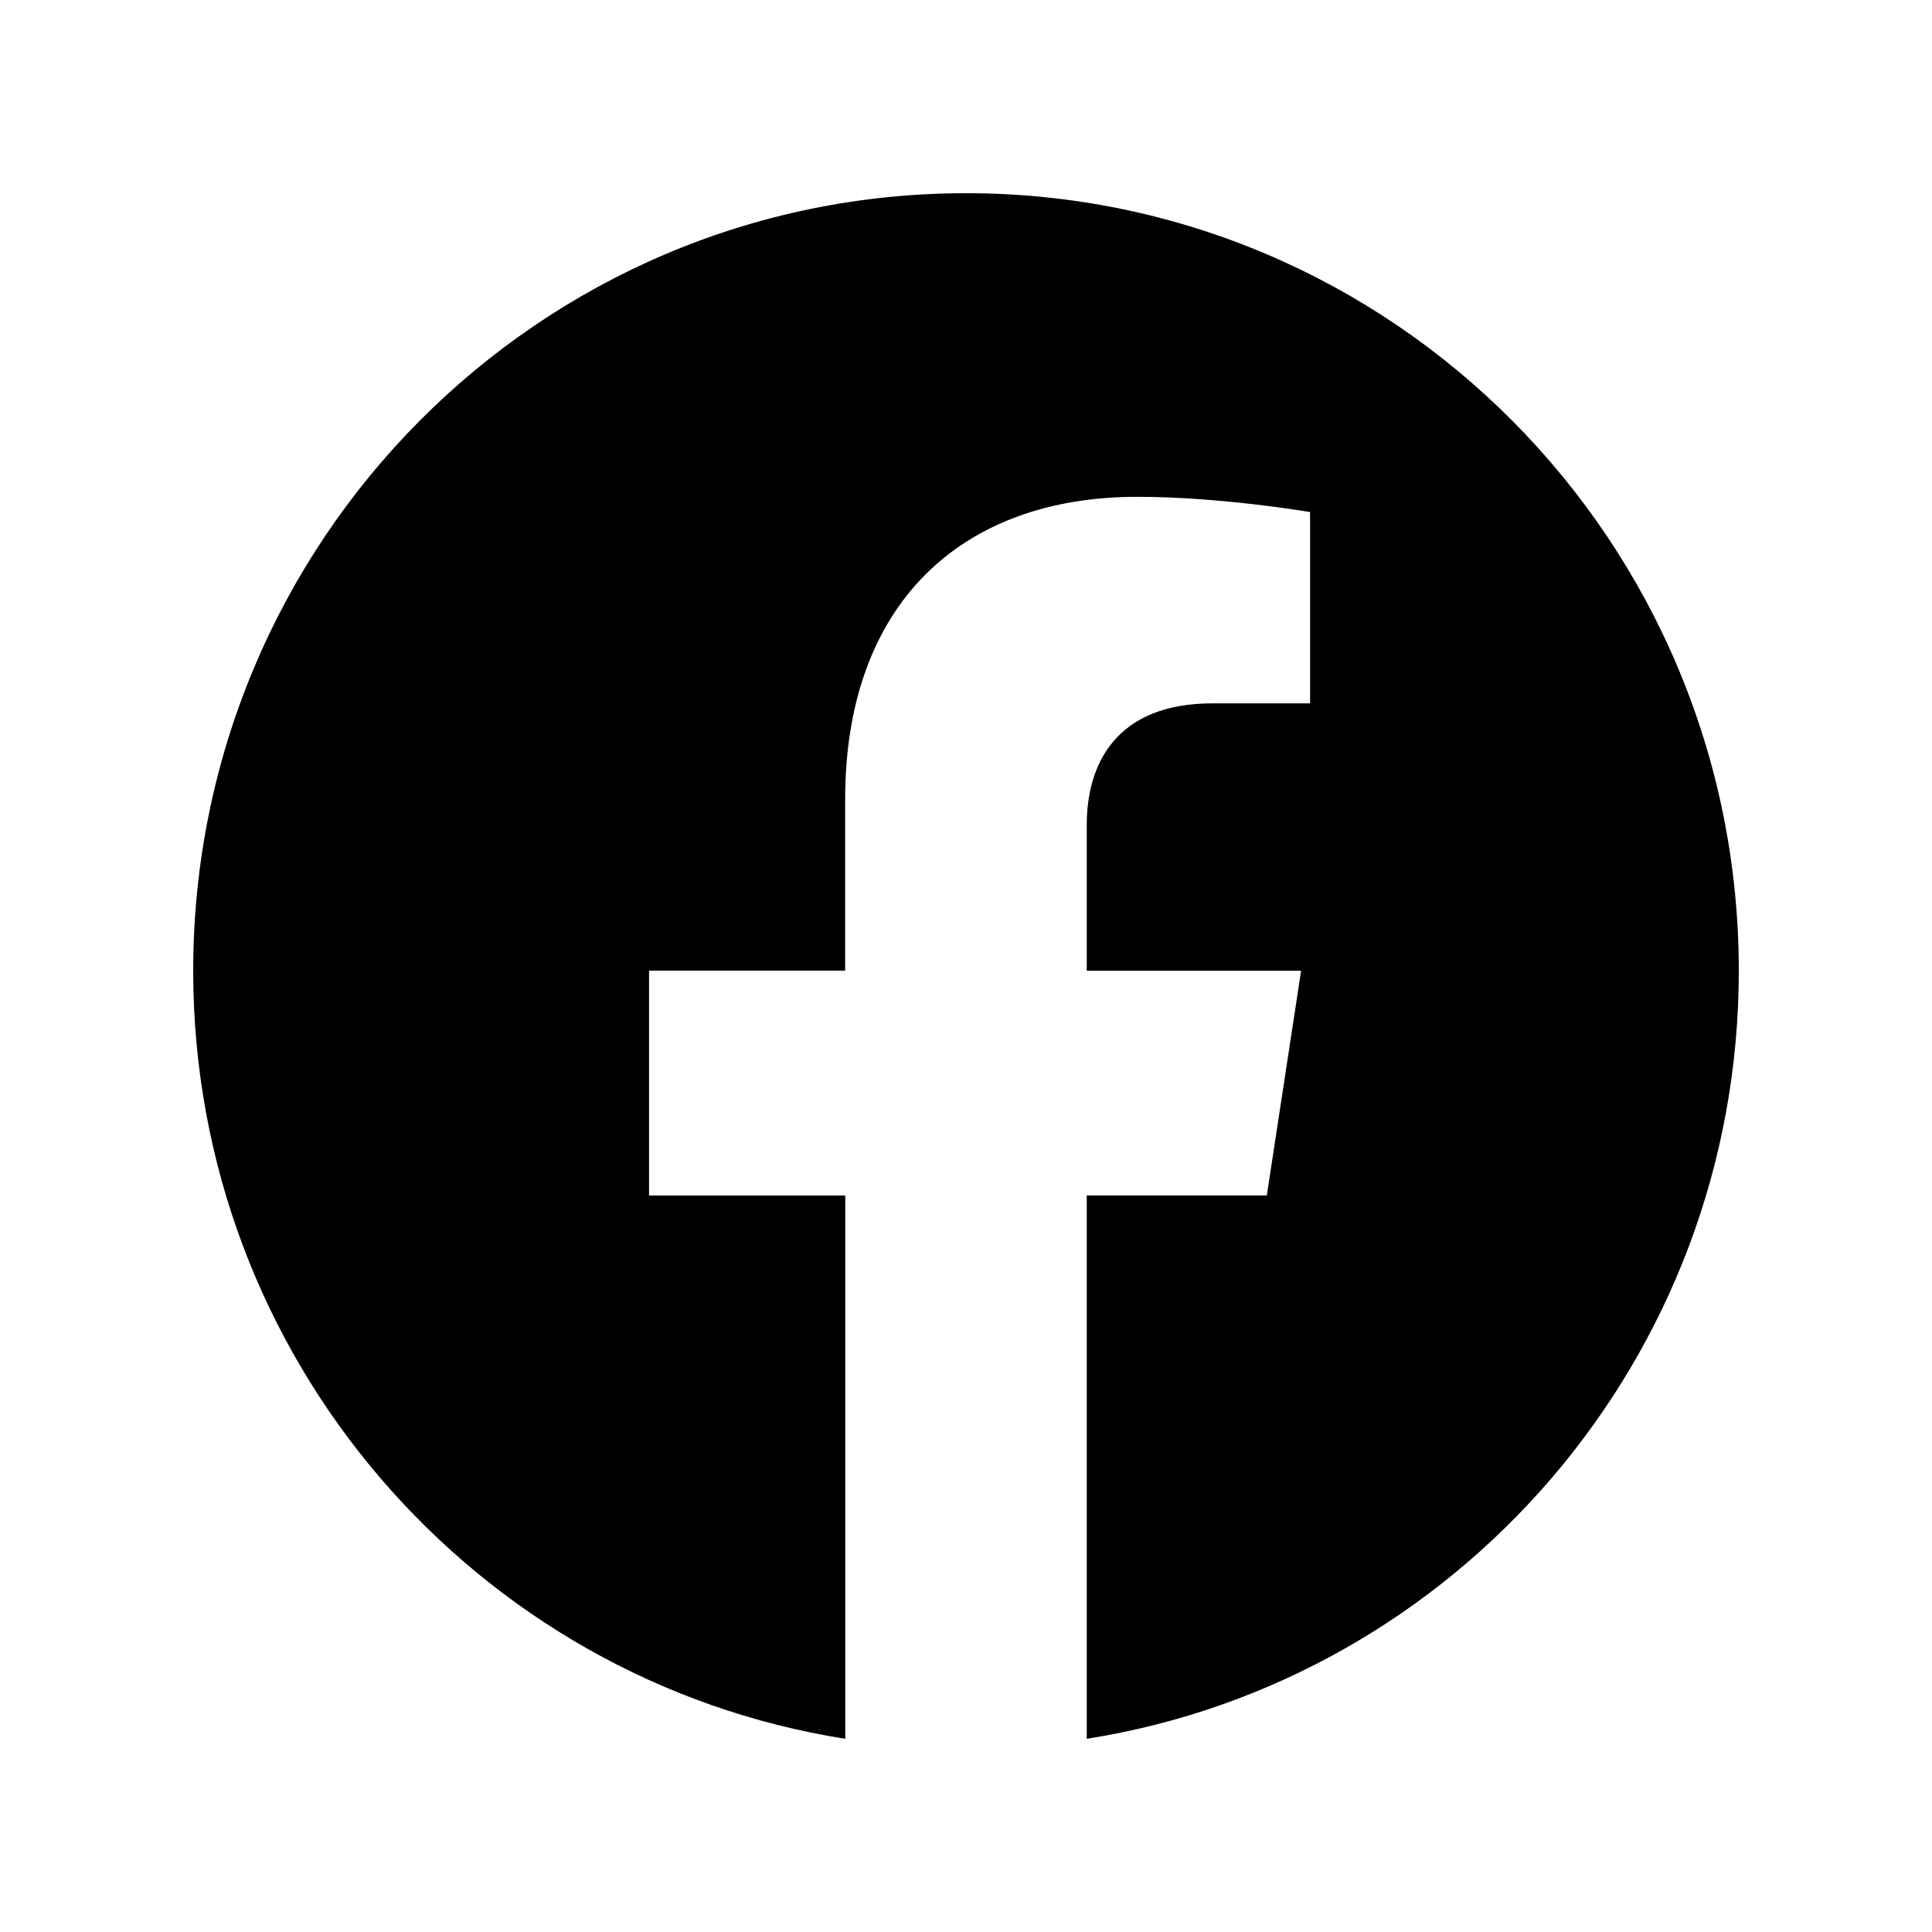
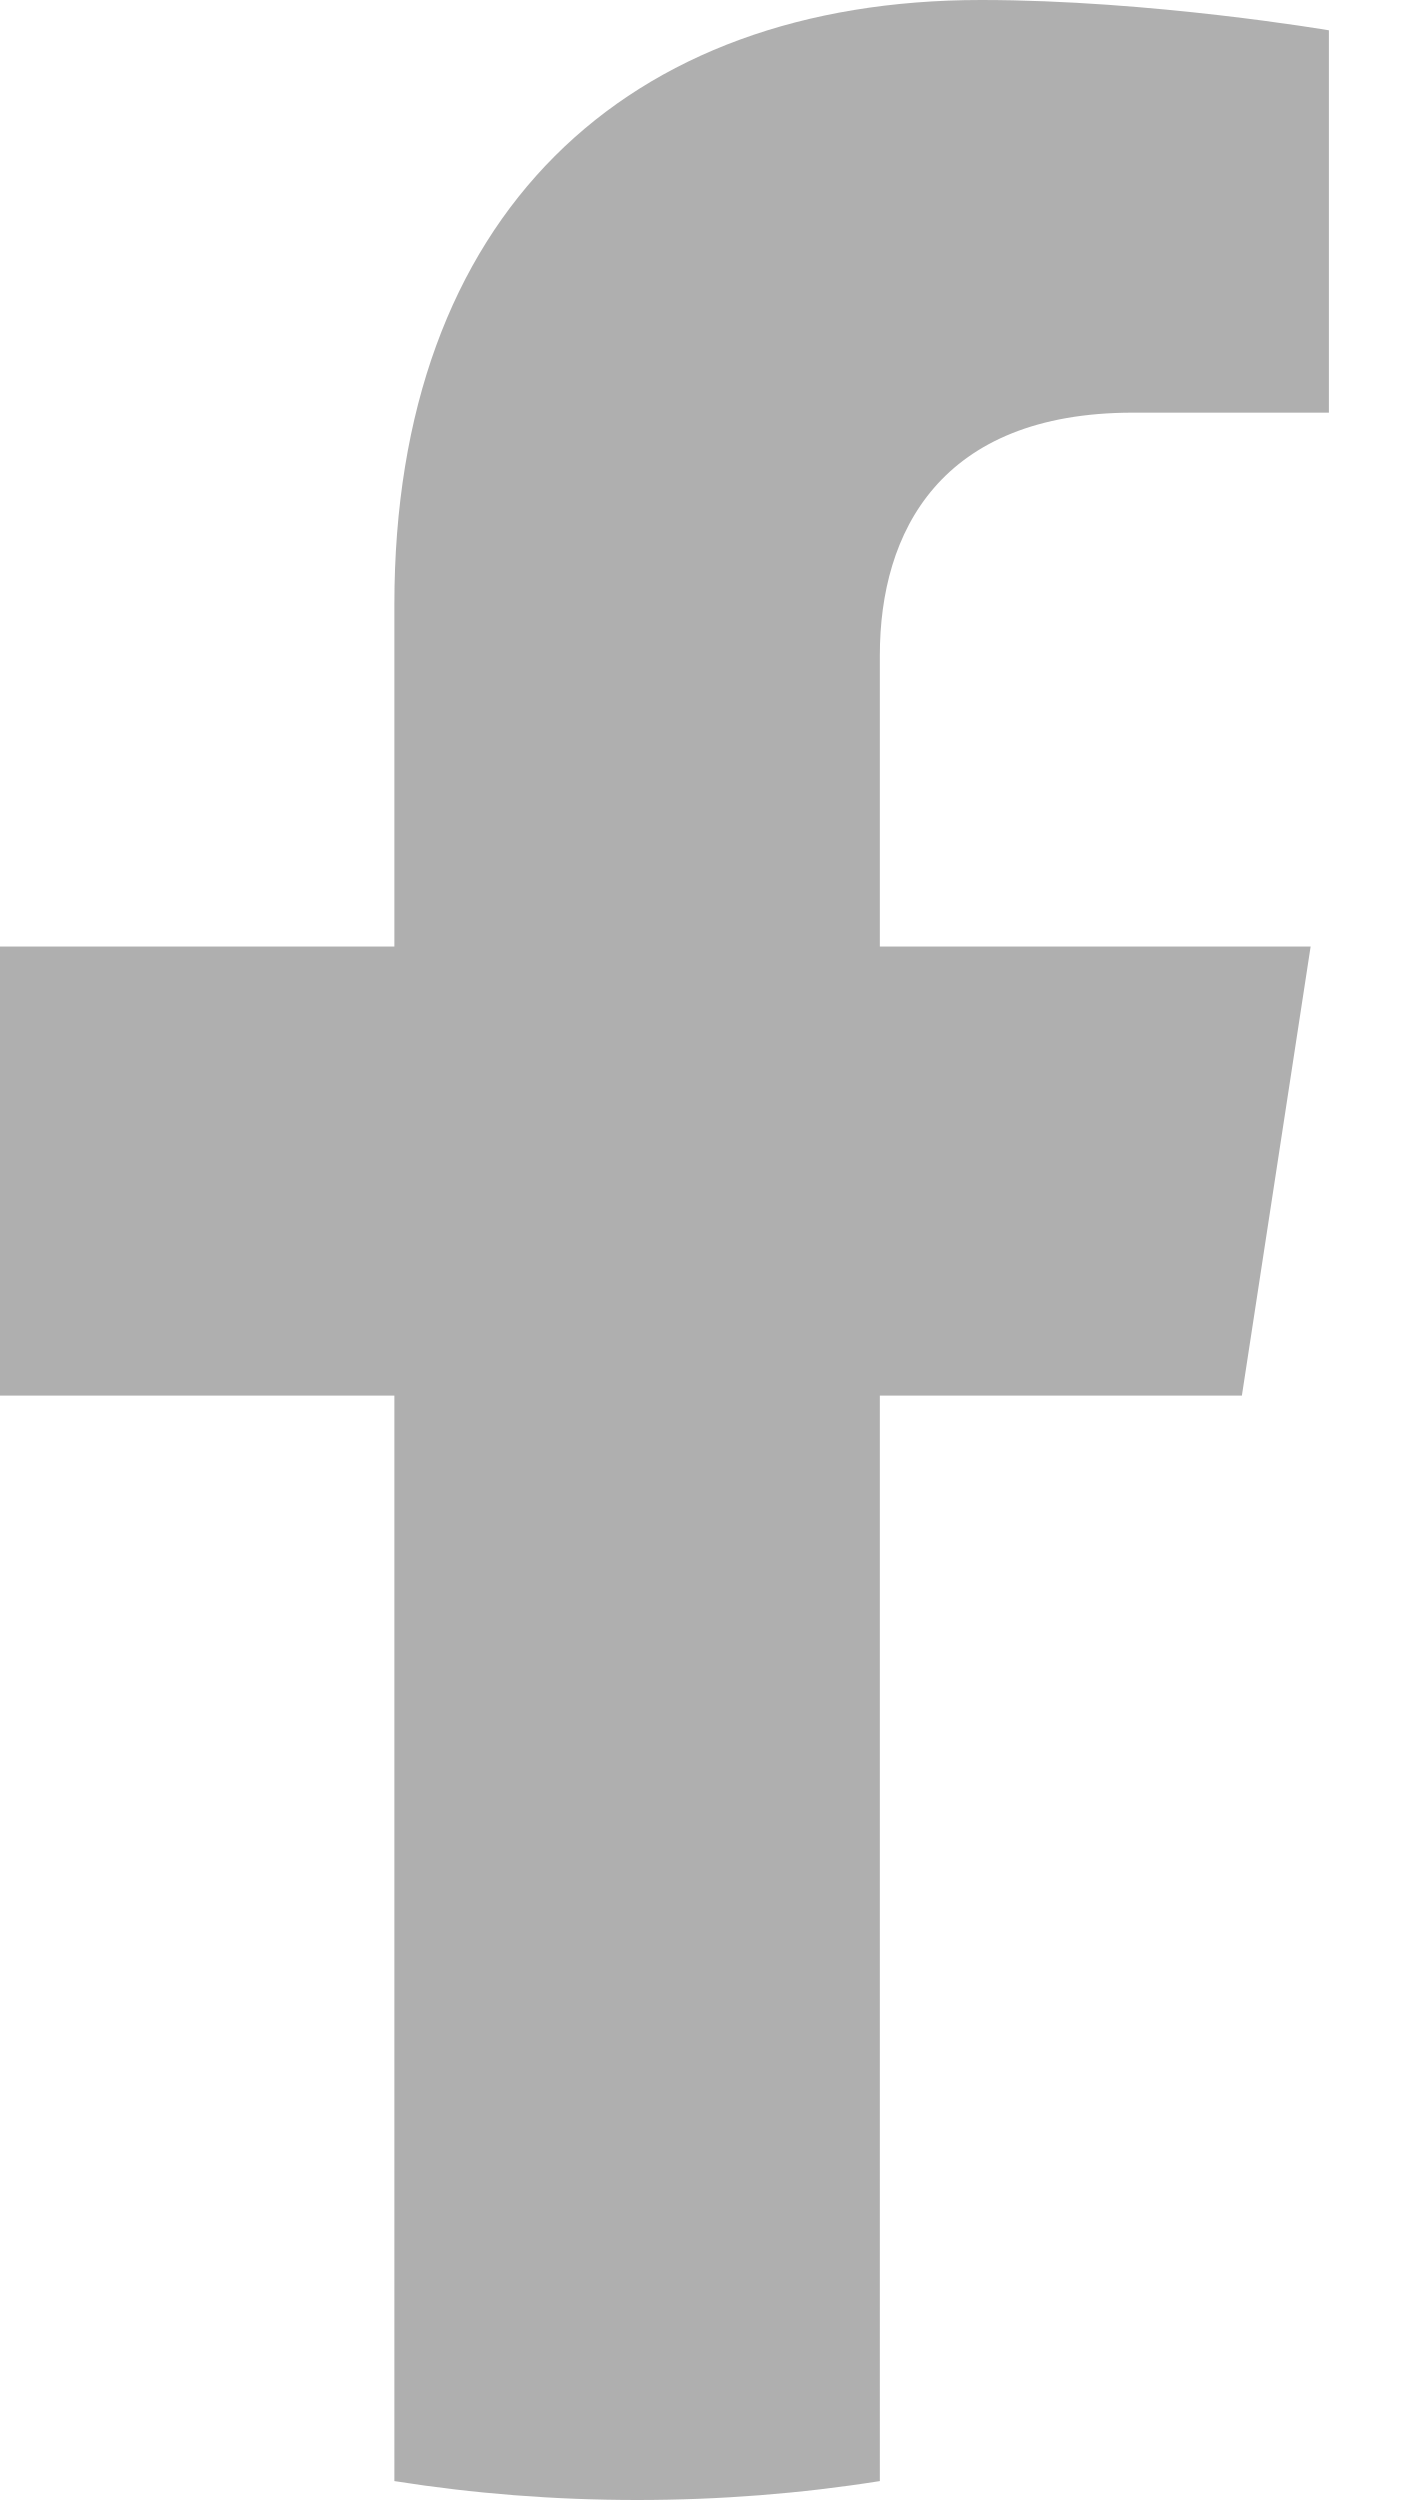
- <svg class="icon icon-facebook" viewBox="0 0 20 20">
-   <path fill="currentColor" d="M18 10.049C18 5.603 14.419 2 10 2s-8 3.603-8 8.049C2 14.067 4.925 17.396 8.75 18v-5.624H6.719v-2.328h2.03V8.275c0-2.017 1.195-3.132 3.023-3.132.874 0 1.79.158 1.79.158v1.98h-1.009c-.994 0-1.303.621-1.303 1.258v1.51h2.219l-.355 2.326H11.25V18c3.825-.604 6.75-3.933 6.75-7.951" />
+ <svg xmlns="http://www.w3.org/2000/svg" width="9" height="16" viewBox="0 0 9 16" fill="none">
+   <path d="M7.948 8.932L8.388 6.058H5.631V4.193C5.631 3.407 6.016 2.641 7.251 2.641H8.505V0.194C8.505 0.194 7.367 0 6.279 0C4.009 0 2.524 1.376 2.524 3.868V6.058H0V8.932H2.524V15.879C3.03 15.959 3.549 16 4.078 16C4.606 16 5.125 15.959 5.631 15.879V8.932H7.948Z" fill="#AFAFAF" />
</svg>
